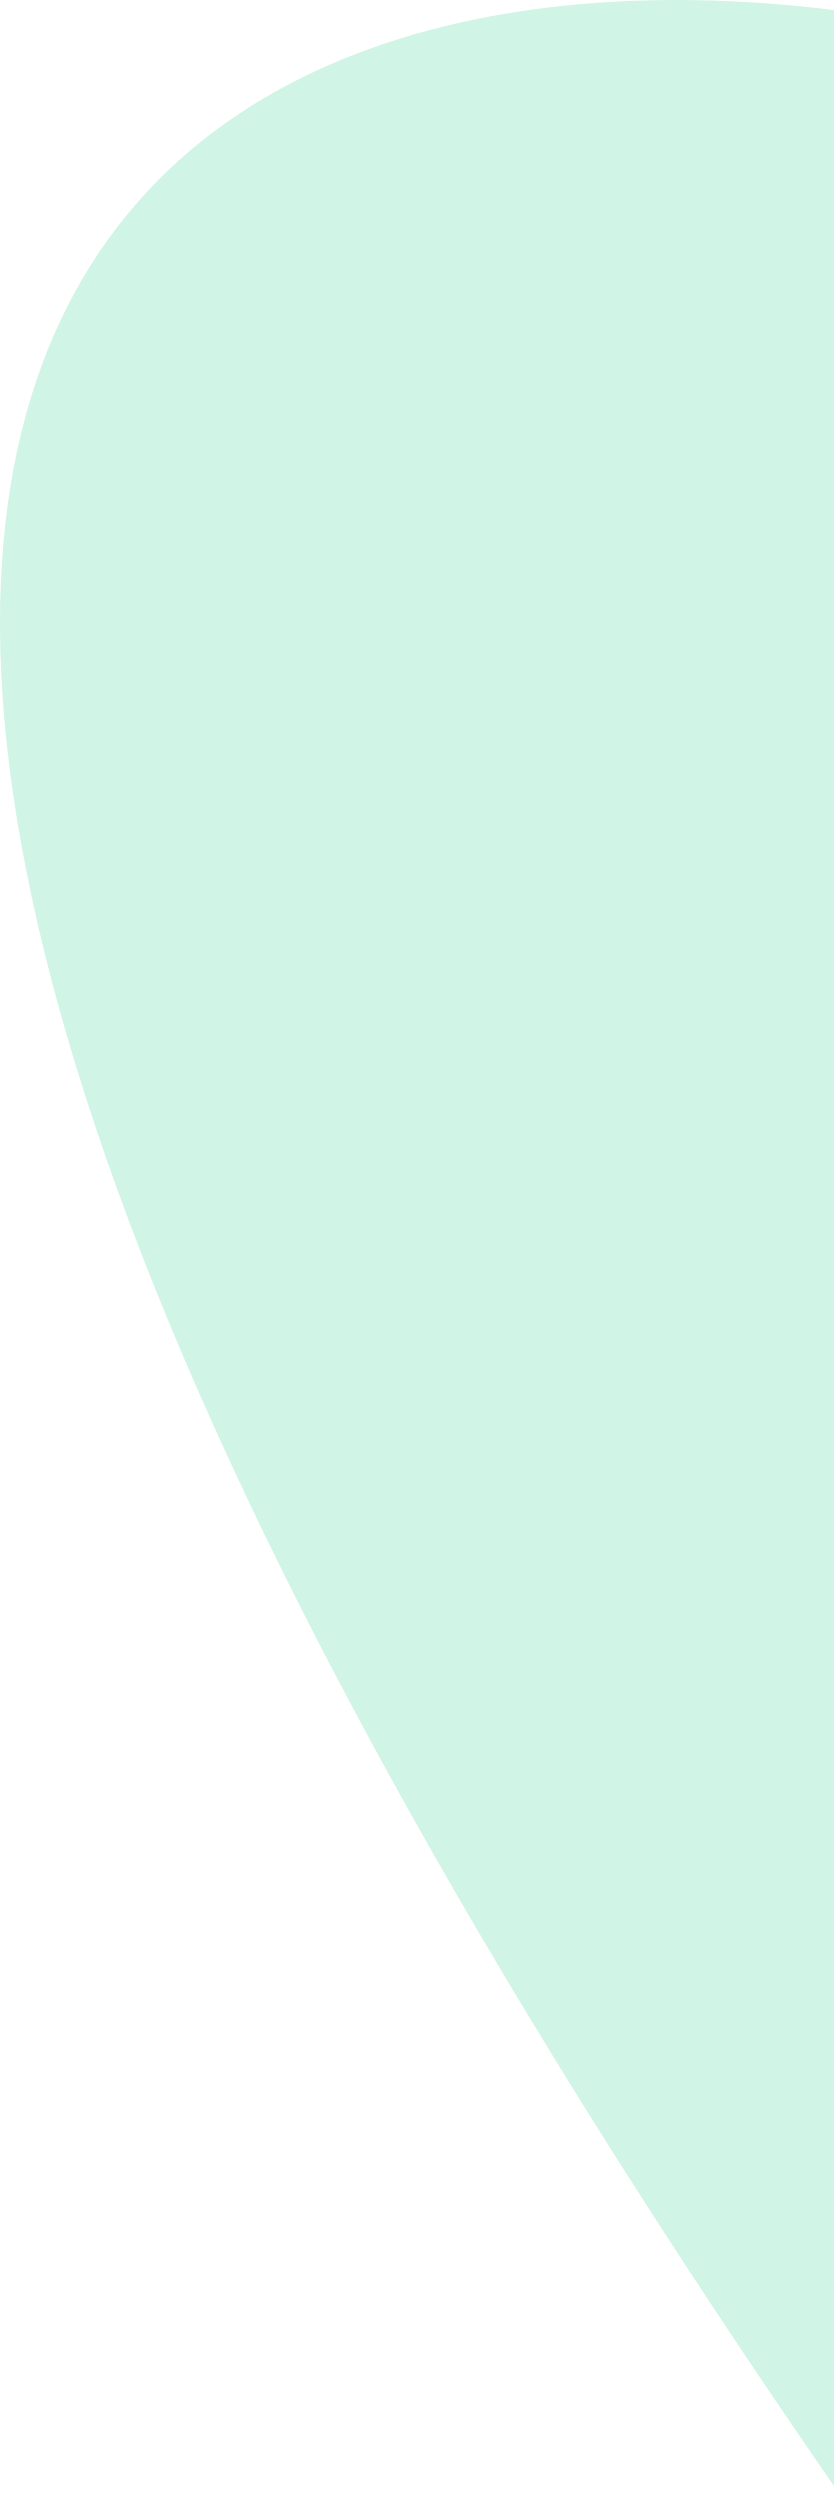
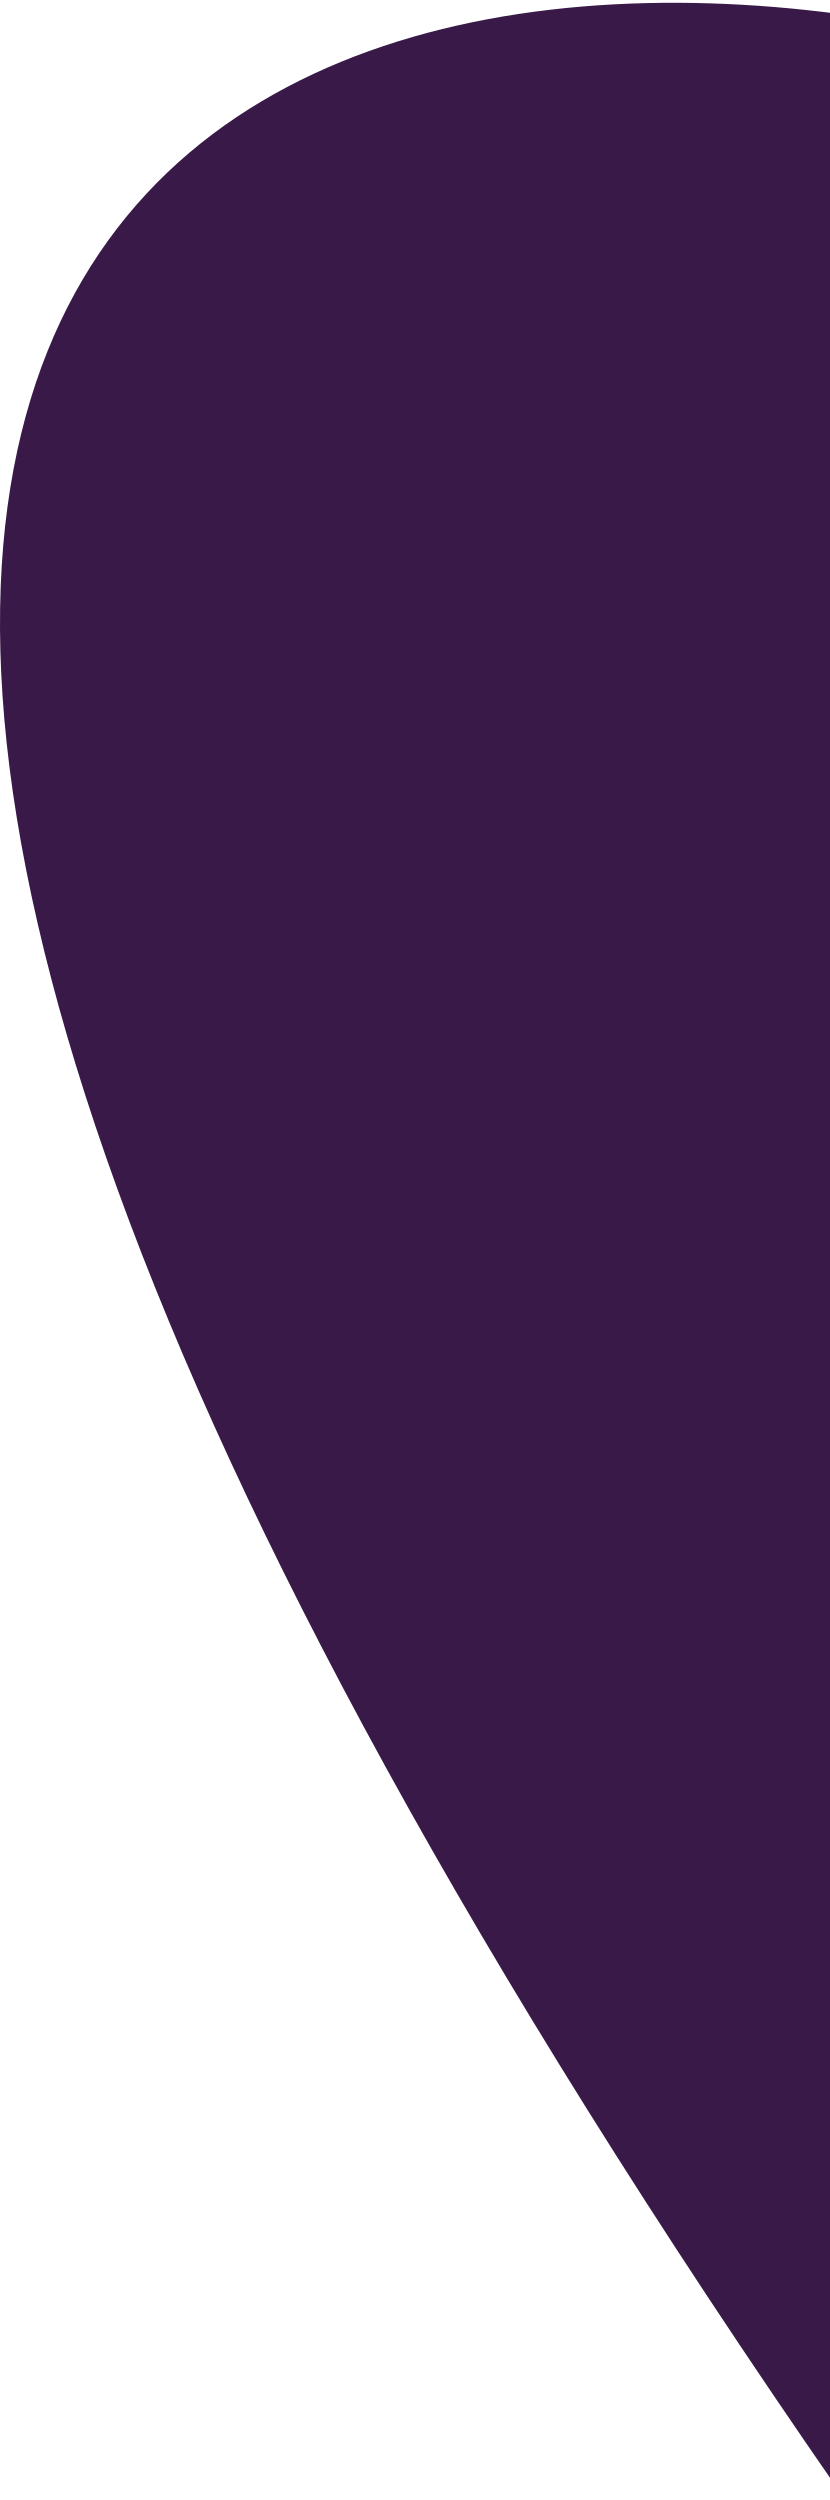
- <svg xmlns="http://www.w3.org/2000/svg" width="81" height="243" viewBox="0 0 81 243" fill="none">
-   <path d="M82 1.104C14.804 -7.805 -62.786 34.062 82 243L82 194.577L82 1.104Z" fill="#D0F4E6" />
+ <svg xmlns="http://www.w3.org/2000/svg" width="81" height="244" viewBox="0 0 81 244" fill="none">
+   <path d="M82 1.375C14.804 -7.533 -62.786 34.334 82 243.271L82 194.848L82 1.375Z" fill="#391948" />
</svg>
